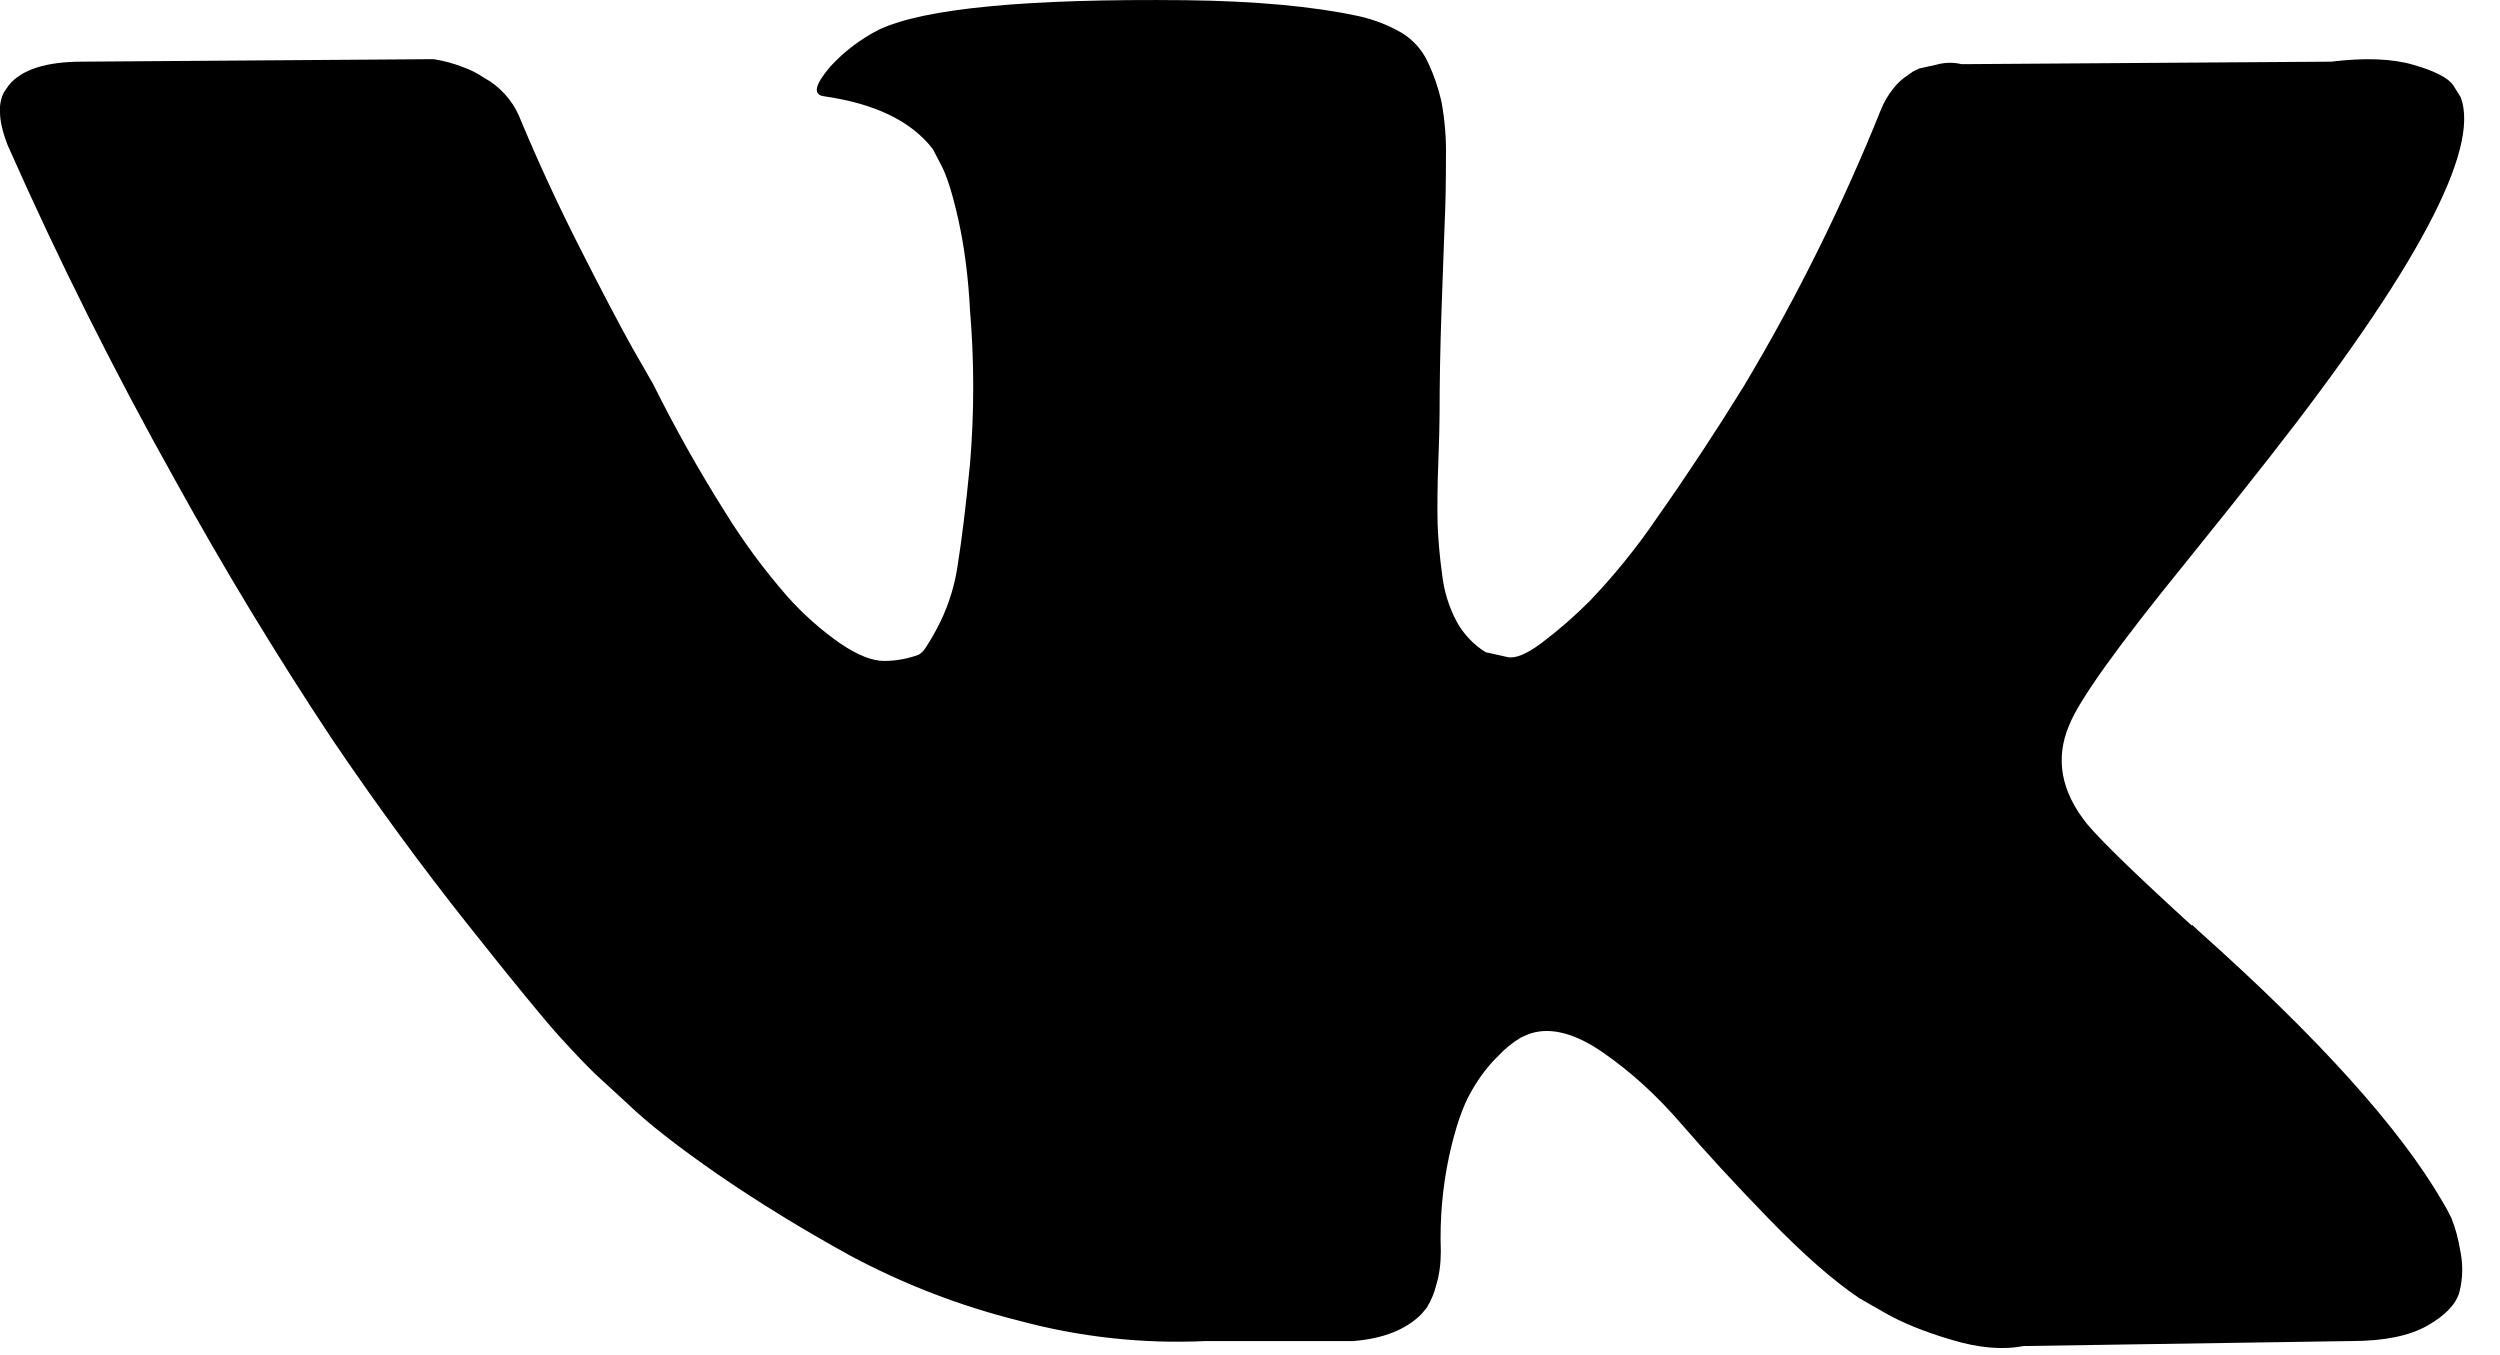
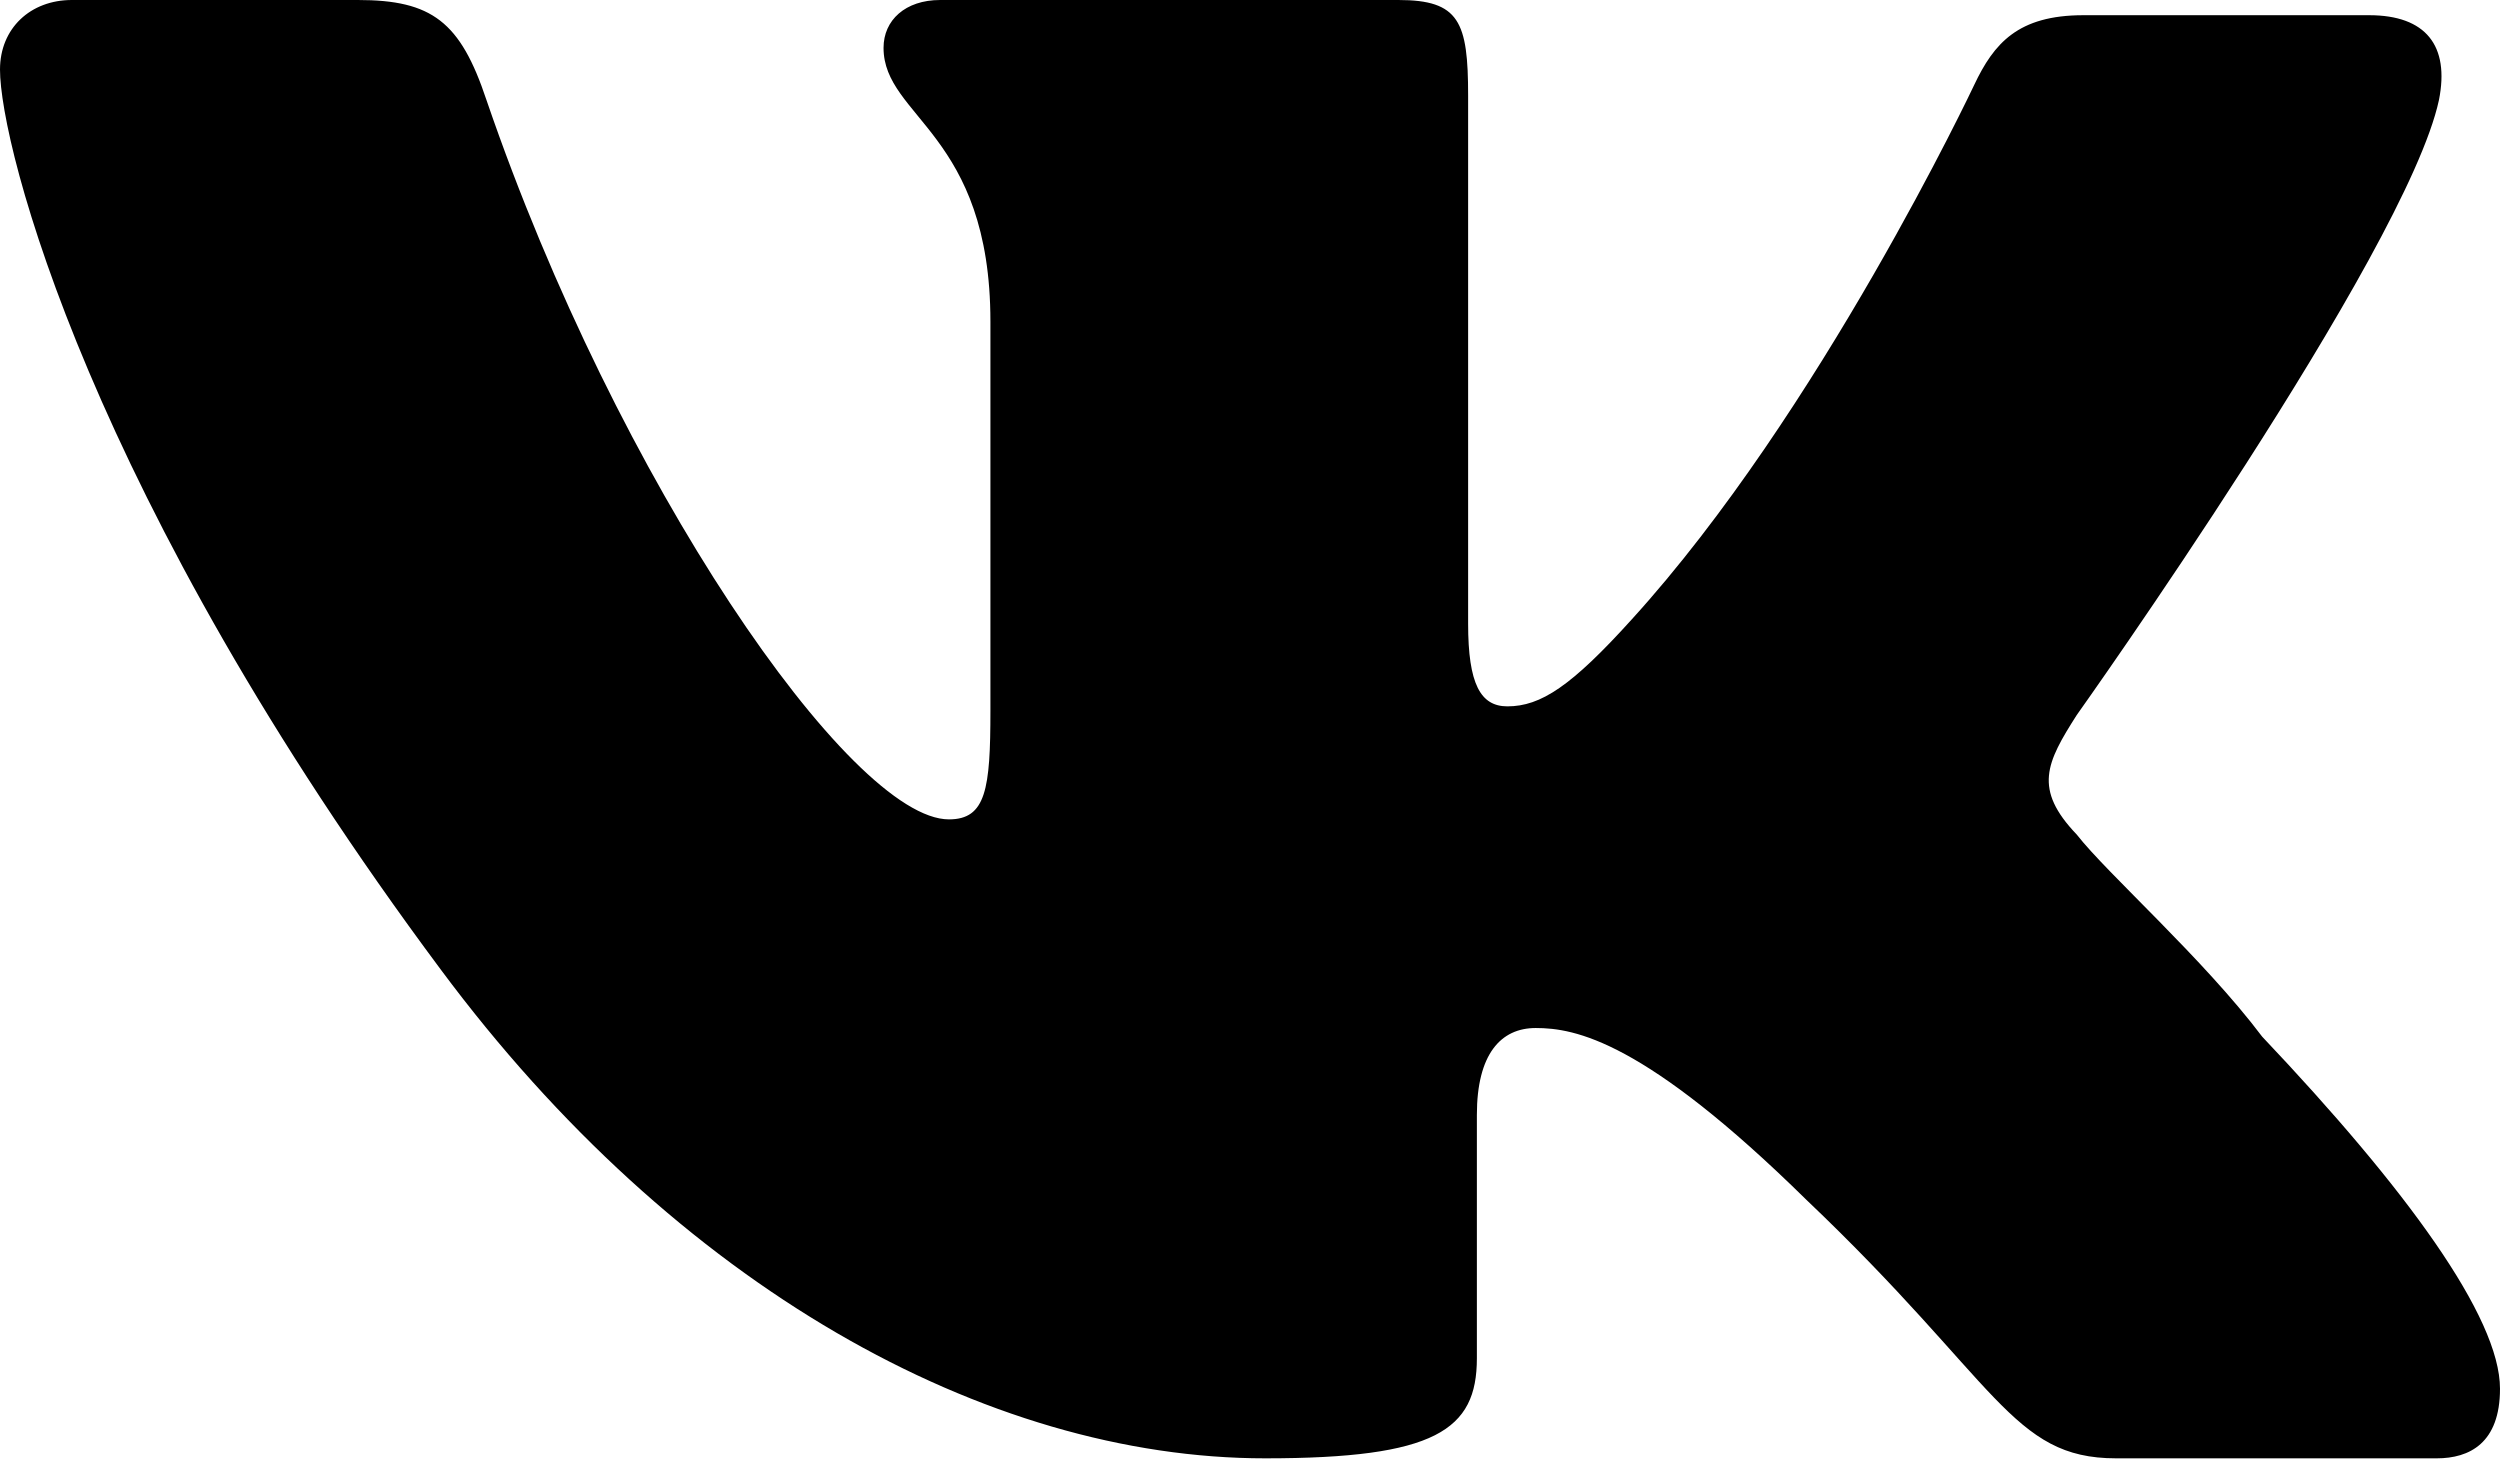
- <svg xmlns="http://www.w3.org/2000/svg" width="24" height="13" viewBox="0 0 24 13">
-   <path fill-rule="evenodd" d="M23.53 11.687a1.532 1.532 0 0 0-.08-.148c-.41-.708-1.194-1.578-2.352-2.61l-.024-.023-.013-.012-.012-.012h-.012c-.526-.48-.859-.803-.998-.968-.255-.315-.312-.634-.173-.957.099-.244.469-.76 1.109-1.547.337-.417.603-.752.8-1.004 1.421-1.81 2.037-2.968 1.848-3.472L23.55.817c-.05-.071-.177-.136-.382-.195-.206-.06-.468-.069-.789-.03l-3.547.024a.48.48 0 0 0-.246.006l-.16.035-.062.03-.049.035a.539.539 0 0 0-.136.124.803.803 0 0 0-.122.207 18.942 18.942 0 0 1-1.318 2.657 25.49 25.49 0 0 1-.838 1.27 6.152 6.152 0 0 1-.64.79 4.32 4.32 0 0 1-.469.408c-.14.103-.246.146-.32.13a9.353 9.353 0 0 1-.21-.047.799.799 0 0 1-.276-.29 1.257 1.257 0 0 1-.142-.46 4.873 4.873 0 0 1-.043-.478 9.58 9.58 0 0 1 .006-.567c.009-.245.013-.41.013-.496 0-.3.006-.624.018-.975l.03-.832c.01-.205.013-.421.013-.65a2.62 2.62 0 0 0-.043-.537 1.785 1.785 0 0 0-.13-.378.645.645 0 0 0-.252-.283 1.458 1.458 0 0 0-.412-.16c-.435-.094-.99-.145-1.663-.153C9.854-.014 8.872.08 8.437.285A1.65 1.65 0 0 0 7.97.64c-.148.174-.168.268-.062.284.493.07.842.24 1.047.507l.074.142c.058.103.115.284.173.544.057.26.094.547.11.861a8.815 8.815 0 0 1 0 1.477c-.04.41-.08.728-.116.956a1.856 1.856 0 0 1-.167.555 2.315 2.315 0 0 1-.148.26.208.208 0 0 1-.061.059.958.958 0 0 1-.333.06c-.115 0-.254-.056-.418-.166a2.912 2.912 0 0 1-.512-.455 6.088 6.088 0 0 1-.597-.809 13.939 13.939 0 0 1-.69-1.228l-.197-.343c-.123-.22-.291-.54-.505-.962a18.18 18.18 0 0 1-.566-1.222.783.783 0 0 0-.296-.378L4.644.745a.855.855 0 0 0-.197-.1 1.35 1.35 0 0 0-.284-.077L.788.592C.444.592.21.667.086.816L.037.887A.369.369 0 0 0 0 1.076c0 .087.025.193.074.319A38.294 38.294 0 0 0 1.68 4.607a35.77 35.77 0 0 0 1.51 2.492c.427.63.862 1.224 1.306 1.783.443.559.737.917.88 1.074.144.158.257.276.339.355l.308.283c.197.19.486.415.868.68.382.263.805.523 1.269.779a7.054 7.054 0 0 0 1.62.625 5.83 5.83 0 0 0 1.798.196h1.416c.288-.024.505-.11.653-.26l.05-.06a.765.765 0 0 0 .091-.218c.03-.098.044-.207.044-.324a3.736 3.736 0 0 1 .08-.916c.06-.271.13-.476.21-.614.077-.137.166-.254.264-.348a1.01 1.01 0 0 1 .21-.171.822.822 0 0 1 .098-.042c.197-.062.429-.001.696.184.267.185.517.413.751.685.234.271.515.576.844.915.328.338.616.59.862.756l.246.141c.165.095.378.182.641.26.262.079.492.099.69.06l3.153-.048c.311 0 .554-.05.726-.148.173-.098.275-.206.308-.324a.878.878 0 0 0 .006-.402 1.435 1.435 0 0 0-.086-.313z" />
+ <svg xmlns="http://www.w3.org/2000/svg" width="24" height="14" viewBox="0 0 24 14">
+   <path fill-rule="evenodd" d="M19.937 6.864S23.1 2.42 23.414.96c.104-.522-.126-.814-.67-.814H20c-.628 0-.859.271-1.047.668 0 0-1.483 3.148-3.288 5.132-.58.642-.874.835-1.194.835-.258 0-.377-.214-.377-.793V.918c0-.71-.084-.918-.67-.918H9.026c-.335 0-.544.194-.544.459 0 .668 1.026.819 1.026 2.629v3.735c0 .75-.042 1.043-.398 1.043-.942 0-3.183-3.234-4.44-6.906C4.42.209 4.147 0 3.435 0H.69C.293 0 0 .271 0 .668c0 .73.859 4.11 4.23 8.638C6.492 12.352 9.466 14 12.147 14c1.633 0 2.031-.271 2.031-.96v-2.337c0-.584.23-.834.565-.834.377 0 1.043.12 2.597 1.648C19.183 13.27 19.31 14 20.314 14h3.079c.314 0 .607-.146.607-.668 0-.688-.9-1.92-2.283-3.38-.565-.75-1.487-1.564-1.78-1.94-.419-.438-.293-.689 0-1.148" />
</svg>
